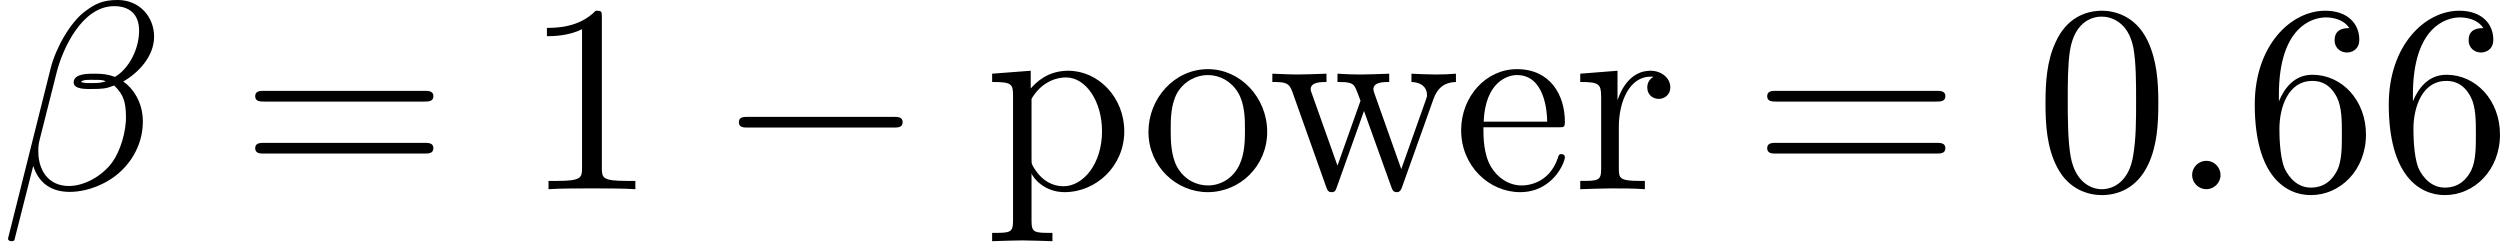
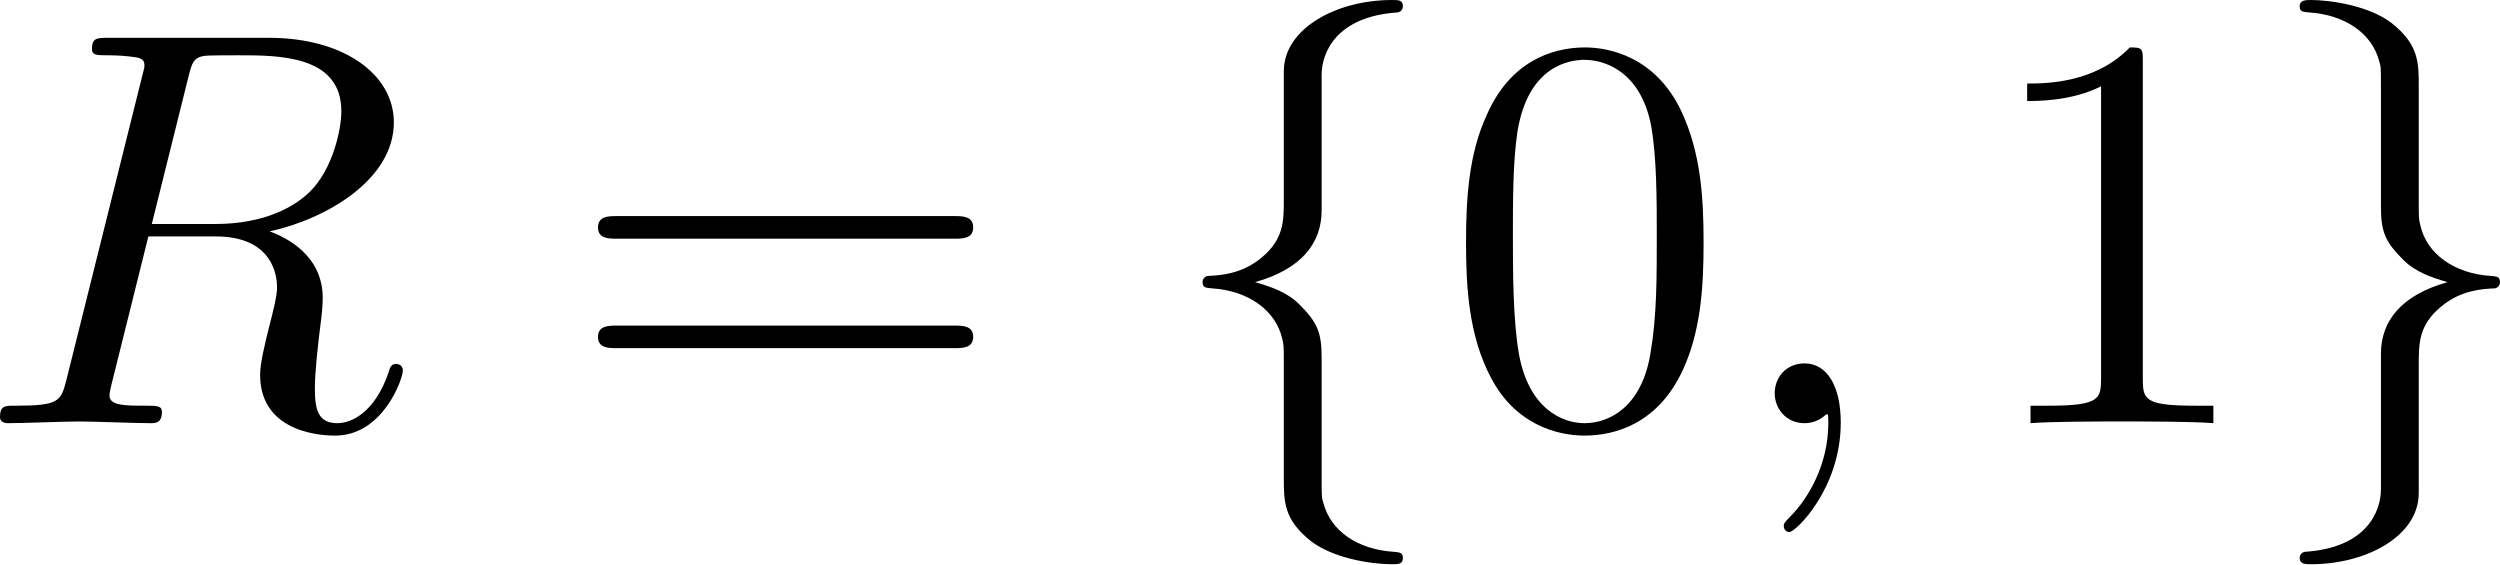
- <svg xmlns="http://www.w3.org/2000/svg" xmlns:xlink="http://www.w3.org/1999/xlink" version="1.1" width="142.467pt" height="13.745pt" viewBox="245.919 668.698 142.467 13.745">
+ <svg xmlns="http://www.w3.org/2000/svg" xmlns:xlink="http://www.w3.org/1999/xlink" version="1.1" width="67.67pt" height="15.273pt" viewBox="283.401 685.02 67.67 15.273">
  <defs>
-     <path id="g15-0" d="M7.189-2.509C7.375-2.509 7.571-2.509 7.571-2.727S7.375-2.945 7.189-2.945H1.287C1.102-2.945 .905-2.945 .905-2.727S1.102-2.509 1.287-2.509H7.189Z" />
    <path id="g26-48" d="M5.018-3.491C5.018-4.364 4.964-5.236 4.582-6.044C4.08-7.091 3.185-7.265 2.727-7.265C2.073-7.265 1.276-6.982 .829-5.967C.48-5.215 .425-4.364 .425-3.491C.425-2.673 .469-1.691 .916-.862C1.385 .022 2.182 .24 2.716 .24C3.305 .24 4.135 .011 4.615-1.025C4.964-1.778 5.018-2.629 5.018-3.491ZM2.716 0C2.291 0 1.647-.273 1.451-1.32C1.331-1.975 1.331-2.978 1.331-3.622C1.331-4.32 1.331-5.04 1.418-5.629C1.625-6.927 2.444-7.025 2.716-7.025C3.076-7.025 3.796-6.829 4.004-5.749C4.113-5.138 4.113-4.309 4.113-3.622C4.113-2.804 4.113-2.062 3.993-1.364C3.829-.327 3.207 0 2.716 0Z" />
    <path id="g26-49" d="M3.207-6.982C3.207-7.244 3.207-7.265 2.956-7.265C2.28-6.567 1.32-6.567 .971-6.567V-6.229C1.189-6.229 1.833-6.229 2.4-6.513V-.862C2.4-.469 2.367-.338 1.385-.338H1.036V0C1.418-.033 2.367-.033 2.804-.033S4.189-.033 4.571 0V-.338H4.222C3.24-.338 3.207-.458 3.207-.862V-6.982Z" />
-     <path id="g26-54" d="M1.44-3.578V-3.84C1.44-6.6 2.793-6.993 3.349-6.993C3.611-6.993 4.069-6.927 4.309-6.556C4.145-6.556 3.709-6.556 3.709-6.065C3.709-5.727 3.971-5.564 4.211-5.564C4.385-5.564 4.713-5.662 4.713-6.087C4.713-6.742 4.233-7.265 3.327-7.265C1.931-7.265 .458-5.858 .458-3.447C.458-.535 1.724 .24 2.738 .24C3.949 .24 4.985-.785 4.985-2.225C4.985-3.611 4.015-4.658 2.804-4.658C2.062-4.658 1.658-4.102 1.44-3.578ZM2.738-.065C2.051-.065 1.724-.72 1.658-.884C1.462-1.396 1.462-2.269 1.462-2.465C1.462-3.316 1.811-4.407 2.793-4.407C2.967-4.407 3.469-4.407 3.807-3.731C4.004-3.327 4.004-2.771 4.004-2.236C4.004-1.713 4.004-1.167 3.818-.775C3.491-.12 2.989-.065 2.738-.065Z" />
    <path id="g26-61" d="M7.495-3.567C7.658-3.567 7.865-3.567 7.865-3.785S7.658-4.004 7.505-4.004H.971C.818-4.004 .611-4.004 .611-3.785S.818-3.567 .982-3.567H7.495ZM7.505-1.451C7.658-1.451 7.865-1.451 7.865-1.669S7.658-1.887 7.495-1.887H.982C.818-1.887 .611-1.887 .611-1.669S.818-1.451 .971-1.451H7.505Z" />
-     <path id="g26-101" d="M1.222-2.749C1.287-4.375 2.204-4.647 2.575-4.647C3.698-4.647 3.807-3.175 3.807-2.749H1.222ZM1.211-2.52H4.255C4.495-2.52 4.527-2.52 4.527-2.749C4.527-3.829 3.938-4.887 2.575-4.887C1.309-4.887 .305-3.764 .305-2.4C.305-.938 1.451 .12 2.705 .12C4.036 .12 4.527-1.091 4.527-1.298C4.527-1.407 4.44-1.429 4.385-1.429C4.287-1.429 4.265-1.364 4.244-1.276C3.862-.153 2.88-.153 2.771-.153C2.225-.153 1.789-.48 1.538-.884C1.211-1.407 1.211-2.127 1.211-2.52Z" />
-     <path id="g26-111" d="M5.138-2.335C5.138-3.731 4.047-4.887 2.727-4.887C1.364-4.887 .305-3.698 .305-2.335C.305-.927 1.44 .12 2.716 .12C4.036 .12 5.138-.949 5.138-2.335ZM2.727-.153C2.258-.153 1.778-.382 1.484-.884C1.211-1.364 1.211-2.029 1.211-2.422C1.211-2.847 1.211-3.436 1.473-3.916C1.767-4.418 2.28-4.647 2.716-4.647C3.196-4.647 3.665-4.407 3.949-3.938S4.233-2.836 4.233-2.422C4.233-2.029 4.233-1.44 3.993-.96C3.753-.469 3.273-.153 2.727-.153Z" />
-     <path id="g26-112" d="M1.876-4.102V-4.822L.305-4.702V-4.364C1.08-4.364 1.156-4.298 1.156-3.818V1.287C1.156 1.778 1.036 1.778 .305 1.778V2.116C.676 2.105 1.244 2.084 1.527 2.084C1.822 2.084 2.378 2.105 2.76 2.116V1.778C2.029 1.778 1.909 1.778 1.909 1.287V-.545V-.644C1.964-.469 2.422 .12 3.251 .12C4.549 .12 5.684-.949 5.684-2.356C5.684-3.742 4.625-4.822 3.404-4.822C2.553-4.822 2.095-4.342 1.876-4.102ZM1.909-1.244V-3.676C2.225-4.233 2.76-4.549 3.316-4.549C4.113-4.549 4.778-3.589 4.778-2.356C4.778-1.036 4.015-.12 3.207-.12C2.771-.12 2.356-.338 2.062-.785C1.909-1.015 1.909-1.025 1.909-1.244Z" />
-     <path id="g26-114" d="M1.822-3.622V-4.822L.305-4.702V-4.364C1.069-4.364 1.156-4.287 1.156-3.753V-.829C1.156-.338 1.036-.338 .305-.338V0C.731-.011 1.244-.033 1.549-.033C1.985-.033 2.498-.033 2.935 0V-.338H2.705C1.898-.338 1.876-.458 1.876-.851V-2.531C1.876-3.611 2.335-4.582 3.164-4.582C3.24-4.582 3.262-4.582 3.284-4.571C3.251-4.56 3.033-4.429 3.033-4.145C3.033-3.84 3.262-3.676 3.502-3.676C3.698-3.676 3.971-3.807 3.971-4.156S3.633-4.822 3.164-4.822C2.367-4.822 1.975-4.091 1.822-3.622Z" />
-     <path id="g26-119" d="M6.753-3.665C6.949-4.211 7.287-4.353 7.669-4.364V-4.702C7.429-4.68 7.113-4.669 6.873-4.669C6.556-4.669 6.065-4.691 5.858-4.702V-4.364C6.251-4.353 6.491-4.156 6.491-3.84C6.491-3.775 6.491-3.753 6.436-3.611L5.444-.818L4.364-3.862C4.32-3.993 4.309-4.015 4.309-4.069C4.309-4.364 4.735-4.364 4.953-4.364V-4.702C4.636-4.691 4.08-4.669 3.818-4.669C3.491-4.669 3.175-4.68 2.847-4.702V-4.364C3.251-4.364 3.425-4.342 3.535-4.2C3.589-4.135 3.709-3.807 3.785-3.6L2.847-.96L1.811-3.873C1.756-4.004 1.756-4.025 1.756-4.069C1.756-4.364 2.182-4.364 2.4-4.364V-4.702C2.073-4.691 1.462-4.669 1.211-4.669C1.167-4.669 .589-4.68 .196-4.702V-4.364C.742-4.364 .873-4.331 1.004-3.982L2.378-.12C2.433 .033 2.465 .12 2.607 .12S2.771 .055 2.825-.098L3.927-3.185L5.04-.087C5.084 .033 5.116 .12 5.258 .12S5.433 .022 5.476-.087L6.753-3.665Z" />
-     <path id="g18-12" d="M6.273-6.207C6.273-7.025 5.673-7.702 4.789-7.702C4.156-7.702 3.851-7.527 3.469-7.244C2.869-6.807 2.269-5.749 2.062-4.92L.327 2.007C.316 2.051 .371 2.116 .458 2.116S.578 2.095 .589 2.062L1.353-.949C1.56-.295 2.04 .109 2.836 .109S4.451-.273 4.942-.753C5.465-1.255 5.815-1.953 5.815-2.76C5.815-3.545 5.411-4.113 5.018-4.385C5.651-4.745 6.273-5.422 6.273-6.207ZM4.309-4.396C4.167-4.342 4.047-4.32 3.785-4.32C3.633-4.32 3.415-4.309 3.305-4.364C3.327-4.473 3.72-4.451 3.84-4.451C4.069-4.451 4.167-4.451 4.309-4.396ZM5.662-6.458C5.662-5.695 5.247-4.909 4.68-4.571C4.385-4.68 4.167-4.702 3.84-4.702C3.611-4.702 3-4.713 3-4.353C2.989-4.047 3.556-4.08 3.753-4.08C4.156-4.08 4.32-4.091 4.647-4.222C5.062-3.829 5.116-3.491 5.127-2.989C5.149-2.356 4.887-1.538 4.582-1.113C4.156-.524 3.425-.131 2.804-.131C1.975-.131 1.56-.764 1.56-1.538C1.56-1.647 1.56-1.811 1.615-2.018L2.313-4.778C2.553-5.716 3.338-7.451 4.647-7.451C5.28-7.451 5.662-7.113 5.662-6.458Z" />
-     <path id="g18-58" d="M2.095-.578C2.095-.895 1.833-1.156 1.516-1.156S.938-.895 .938-.578S1.2 0 1.516 0S2.095-.262 2.095-.578Z" />
+     <path id="g15-102" d="M3.087-6.731C3.087-7.167 3.371-7.865 4.56-7.942C4.615-7.953 4.658-7.996 4.658-8.062C4.658-8.182 4.571-8.182 4.451-8.182C3.36-8.182 2.367-7.625 2.356-6.818V-4.331C2.356-3.905 2.356-3.556 1.92-3.196C1.538-2.88 1.124-2.858 .884-2.847C.829-2.836 .785-2.793 .785-2.727C.785-2.618 .851-2.618 .96-2.607C1.68-2.564 2.204-2.171 2.324-1.636C2.356-1.516 2.356-1.495 2.356-1.102V1.058C2.356 1.516 2.356 1.865 2.88 2.28C3.305 2.607 4.025 2.727 4.451 2.727C4.571 2.727 4.658 2.727 4.658 2.607C4.658 2.498 4.593 2.498 4.484 2.487C3.796 2.444 3.262 2.095 3.12 1.538C3.087 1.44 3.087 1.418 3.087 1.025V-1.265C3.087-1.767 3-1.953 2.651-2.302C2.422-2.531 2.105-2.64 1.8-2.727C2.695-2.978 3.087-3.48 3.087-4.113V-6.731Z" />
+     <path id="g15-103" d="M2.356 1.276C2.356 1.713 2.073 2.411 .884 2.487C.829 2.498 .785 2.542 .785 2.607C.785 2.727 .905 2.727 1.004 2.727C2.062 2.727 3.076 2.193 3.087 1.364V-1.124C3.087-1.549 3.087-1.898 3.524-2.258C3.905-2.575 4.32-2.596 4.56-2.607C4.615-2.618 4.658-2.662 4.658-2.727C4.658-2.836 4.593-2.836 4.484-2.847C3.764-2.891 3.24-3.284 3.12-3.818C3.087-3.938 3.087-3.96 3.087-4.353V-6.513C3.087-6.971 3.087-7.32 2.564-7.735C2.127-8.073 1.375-8.182 1.004-8.182C.905-8.182 .785-8.182 .785-8.062C.785-7.953 .851-7.953 .96-7.942C1.647-7.898 2.182-7.549 2.324-6.993C2.356-6.895 2.356-6.873 2.356-6.48V-4.189C2.356-3.687 2.444-3.502 2.793-3.153C3.022-2.924 3.338-2.815 3.644-2.727C2.749-2.476 2.356-1.975 2.356-1.342V1.276Z" />
+     <path id="g18-59" d="M2.215-.011C2.215-.731 1.942-1.156 1.516-1.156C1.156-1.156 .938-.884 .938-.578C.938-.284 1.156 0 1.516 0C1.647 0 1.789-.044 1.898-.142C1.931-.164 1.942-.175 1.953-.175S1.975-.164 1.975-.011C1.975 .796 1.593 1.451 1.233 1.811C1.113 1.931 1.113 1.953 1.113 1.985C1.113 2.062 1.167 2.105 1.222 2.105C1.342 2.105 2.215 1.265 2.215-.011Z" />
+     <path id="g18-82" d="M4.091-6.698C4.156-6.96 4.189-7.069 4.396-7.102C4.495-7.113 4.844-7.113 5.062-7.113C5.836-7.113 7.047-7.113 7.047-6.033C7.047-5.662 6.873-4.909 6.447-4.484C6.164-4.2 5.585-3.851 4.604-3.851H3.382L4.091-6.698ZM5.662-3.709C6.764-3.949 8.062-4.713 8.062-5.815C8.062-6.753 7.08-7.451 5.651-7.451H2.542C2.324-7.451 2.225-7.451 2.225-7.233C2.225-7.113 2.324-7.113 2.531-7.113C2.553-7.113 2.76-7.113 2.945-7.091C3.142-7.069 3.24-7.058 3.24-6.916C3.24-6.873 3.229-6.84 3.196-6.709L1.735-.851C1.625-.425 1.604-.338 .742-.338C.545-.338 .447-.338 .447-.12C.447 0 .578 0 .6 0C.905 0 1.669-.033 1.975-.033S3.055 0 3.36 0C3.447 0 3.578 0 3.578-.218C3.578-.338 3.48-.338 3.273-.338C2.869-.338 2.564-.338 2.564-.535C2.564-.6 2.585-.655 2.596-.72L3.316-3.611H4.615C5.607-3.611 5.804-3 5.804-2.618C5.804-2.455 5.716-2.116 5.651-1.865C5.575-1.56 5.476-1.156 5.476-.938C5.476 .24 6.785 .24 6.927 .24C7.855 .24 8.236-.862 8.236-1.015C8.236-1.145 8.116-1.145 8.105-1.145C8.007-1.145 7.985-1.069 7.964-.993C7.691-.185 7.222 0 6.971 0C6.611 0 6.535-.24 6.535-.665C6.535-1.004 6.6-1.56 6.644-1.909C6.665-2.062 6.687-2.269 6.687-2.422C6.687-3.262 5.956-3.6 5.662-3.709Z" />
  </defs>
  <g id="page1" transform="matrix(1.4 0 0 1.4 0 0)">
-     <use x="175.656" y="485.343" xlink:href="#g18-12" />
-     <use x="185.433" y="485.343" xlink:href="#g26-61" />
-     <use x="196.948" y="485.343" xlink:href="#g26-49" />
-     <use x="204.827" y="485.343" xlink:href="#g15-0" />
-     <use x="215.736" y="485.343" xlink:href="#g26-112" />
-     <use x="222.099" y="485.343" xlink:href="#g26-111" />
-     <use x="227.251" y="485.343" xlink:href="#g26-119" />
-     <use x="234.827" y="485.343" xlink:href="#g26-101" />
-     <use x="239.675" y="485.343" xlink:href="#g26-114" />
-     <use x="246.978" y="485.343" xlink:href="#g26-61" />
-     <use x="258.493" y="485.343" xlink:href="#g26-48" />
-     <use x="263.948" y="485.343" xlink:href="#g18-58" />
-     <use x="266.978" y="485.343" xlink:href="#g26-54" />
-     <use x="272.433" y="485.343" xlink:href="#g26-54" />
+     <use x="201.982" y="497.482" xlink:href="#g18-82" />
+     <use x="213.38" y="497.482" xlink:href="#g26-61" />
+     <use x="224.895" y="497.482" xlink:href="#g15-102" />
+     <use x="230.349" y="497.482" xlink:href="#g26-48" />
+     <use x="235.804" y="497.482" xlink:href="#g18-59" />
+     <use x="240.652" y="497.482" xlink:href="#g26-49" />
+     <use x="246.107" y="497.482" xlink:href="#g15-103" />
  </g>
</svg>
